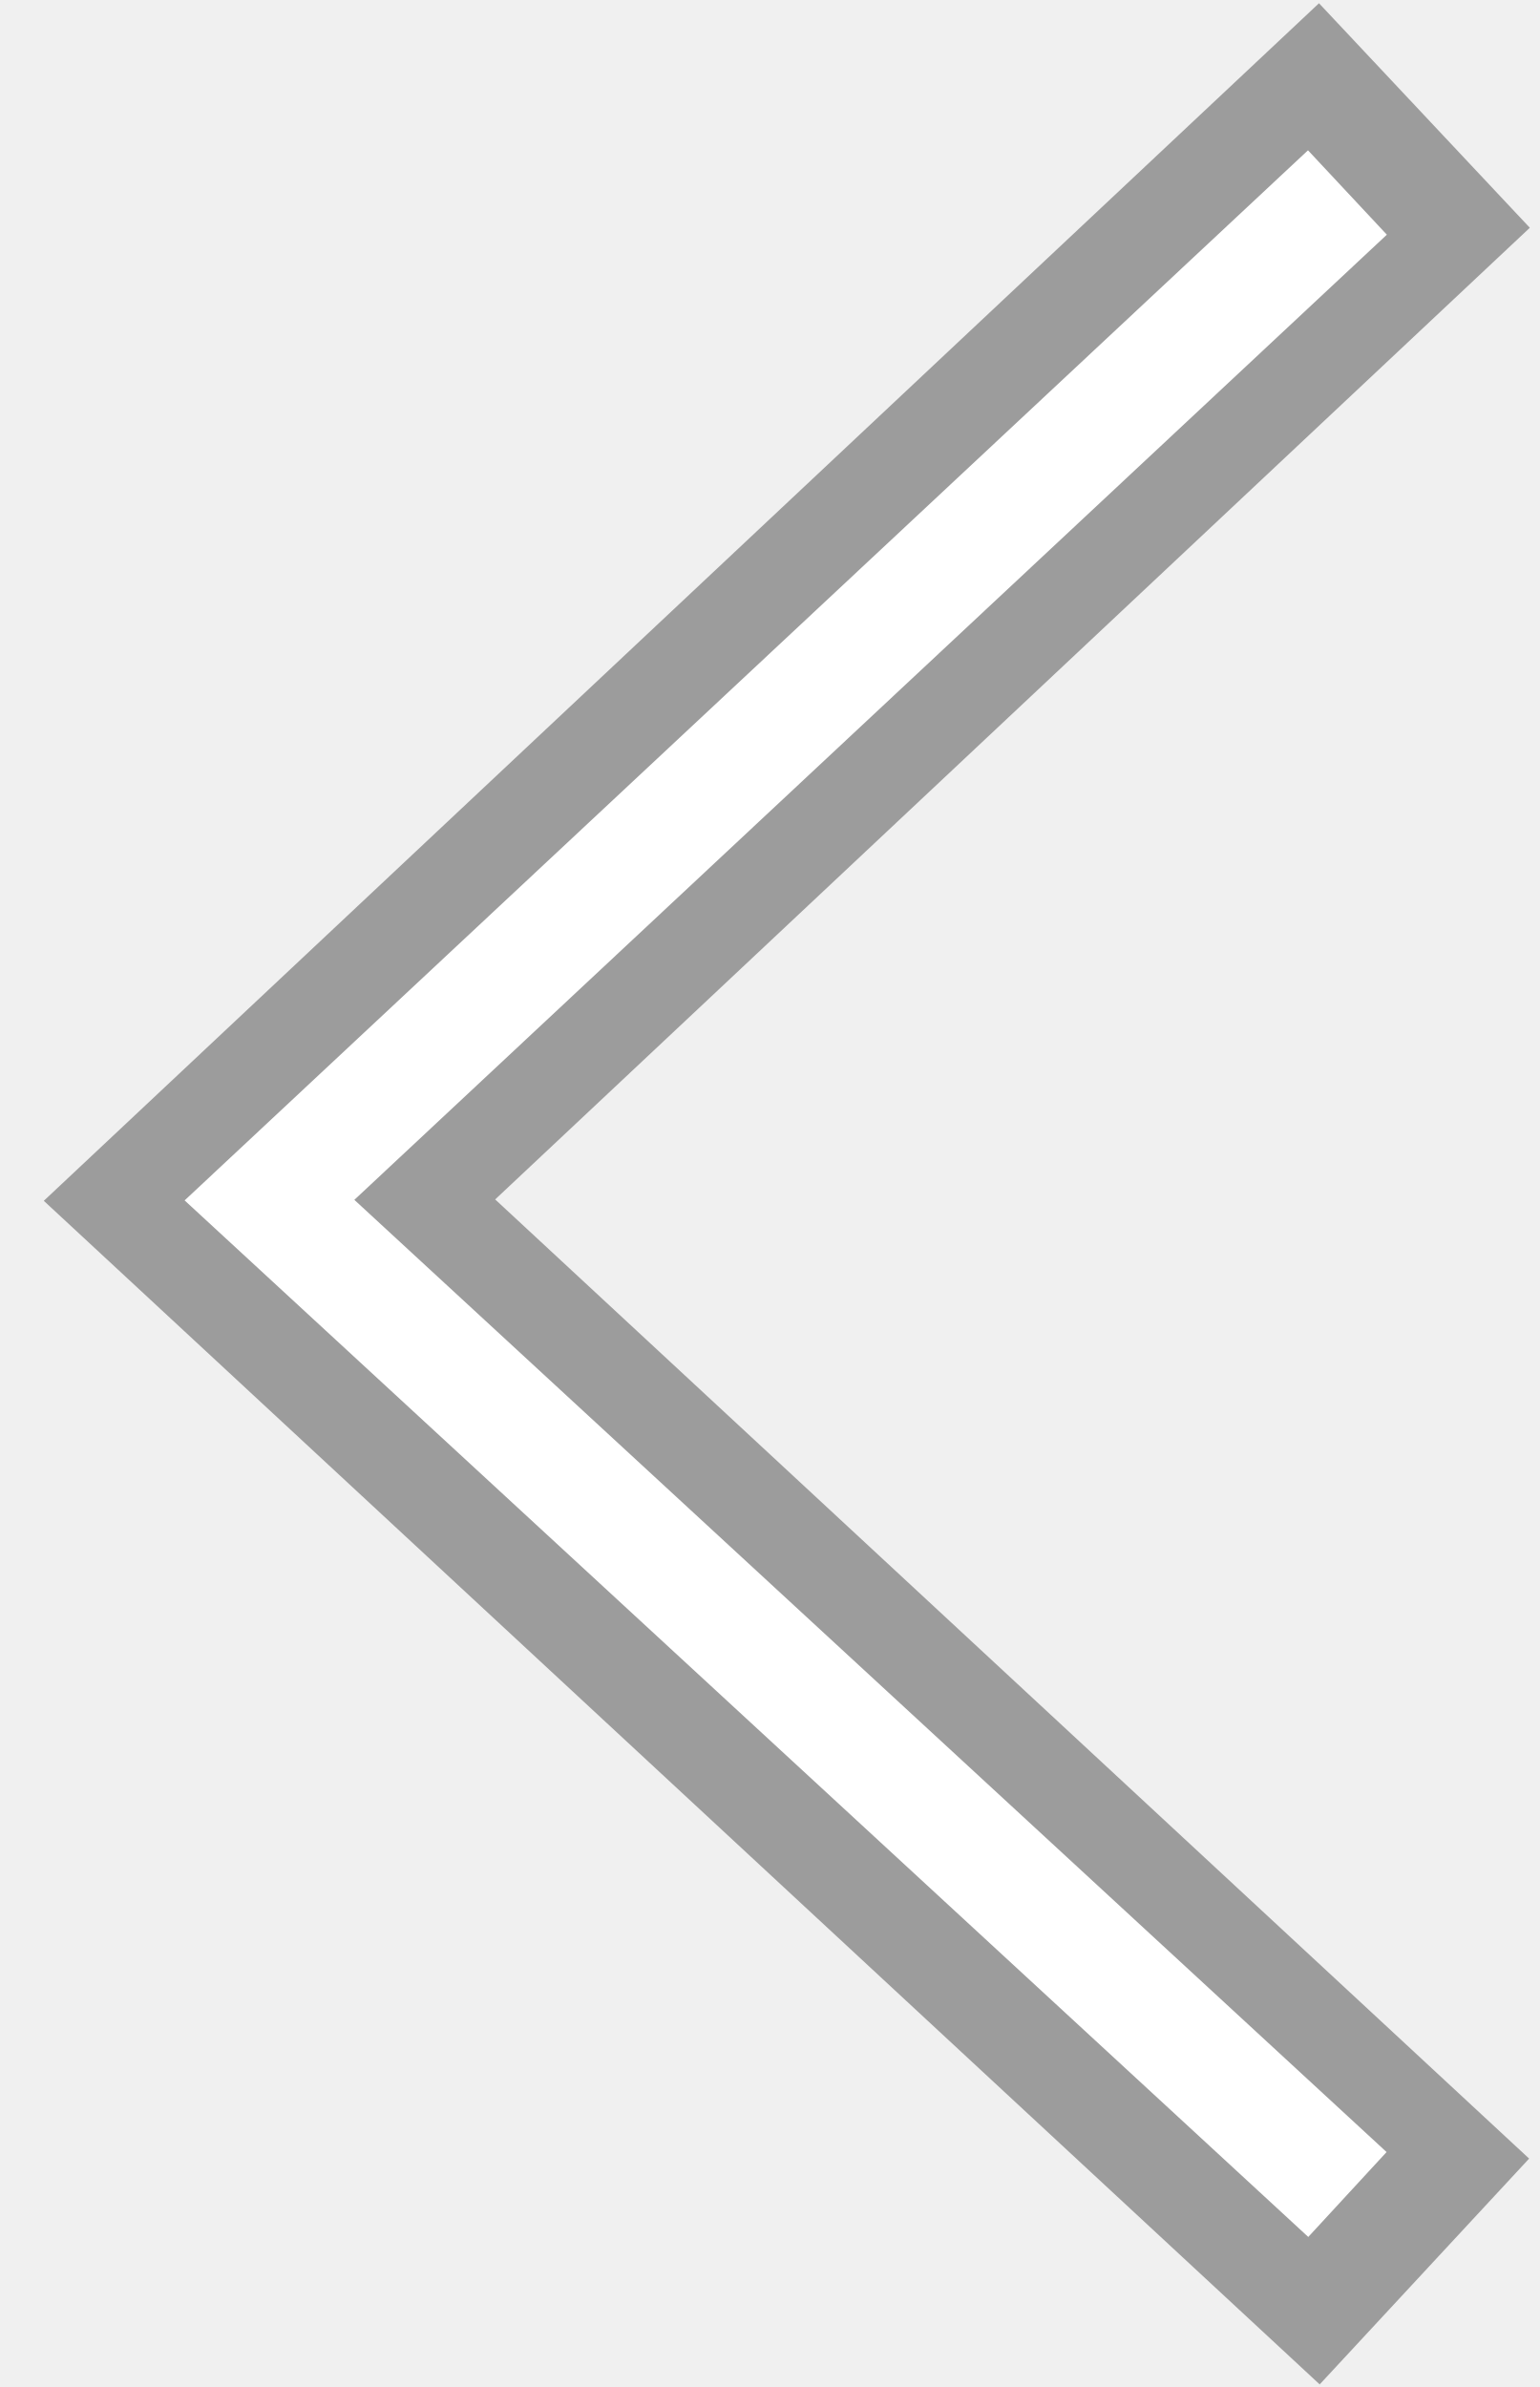
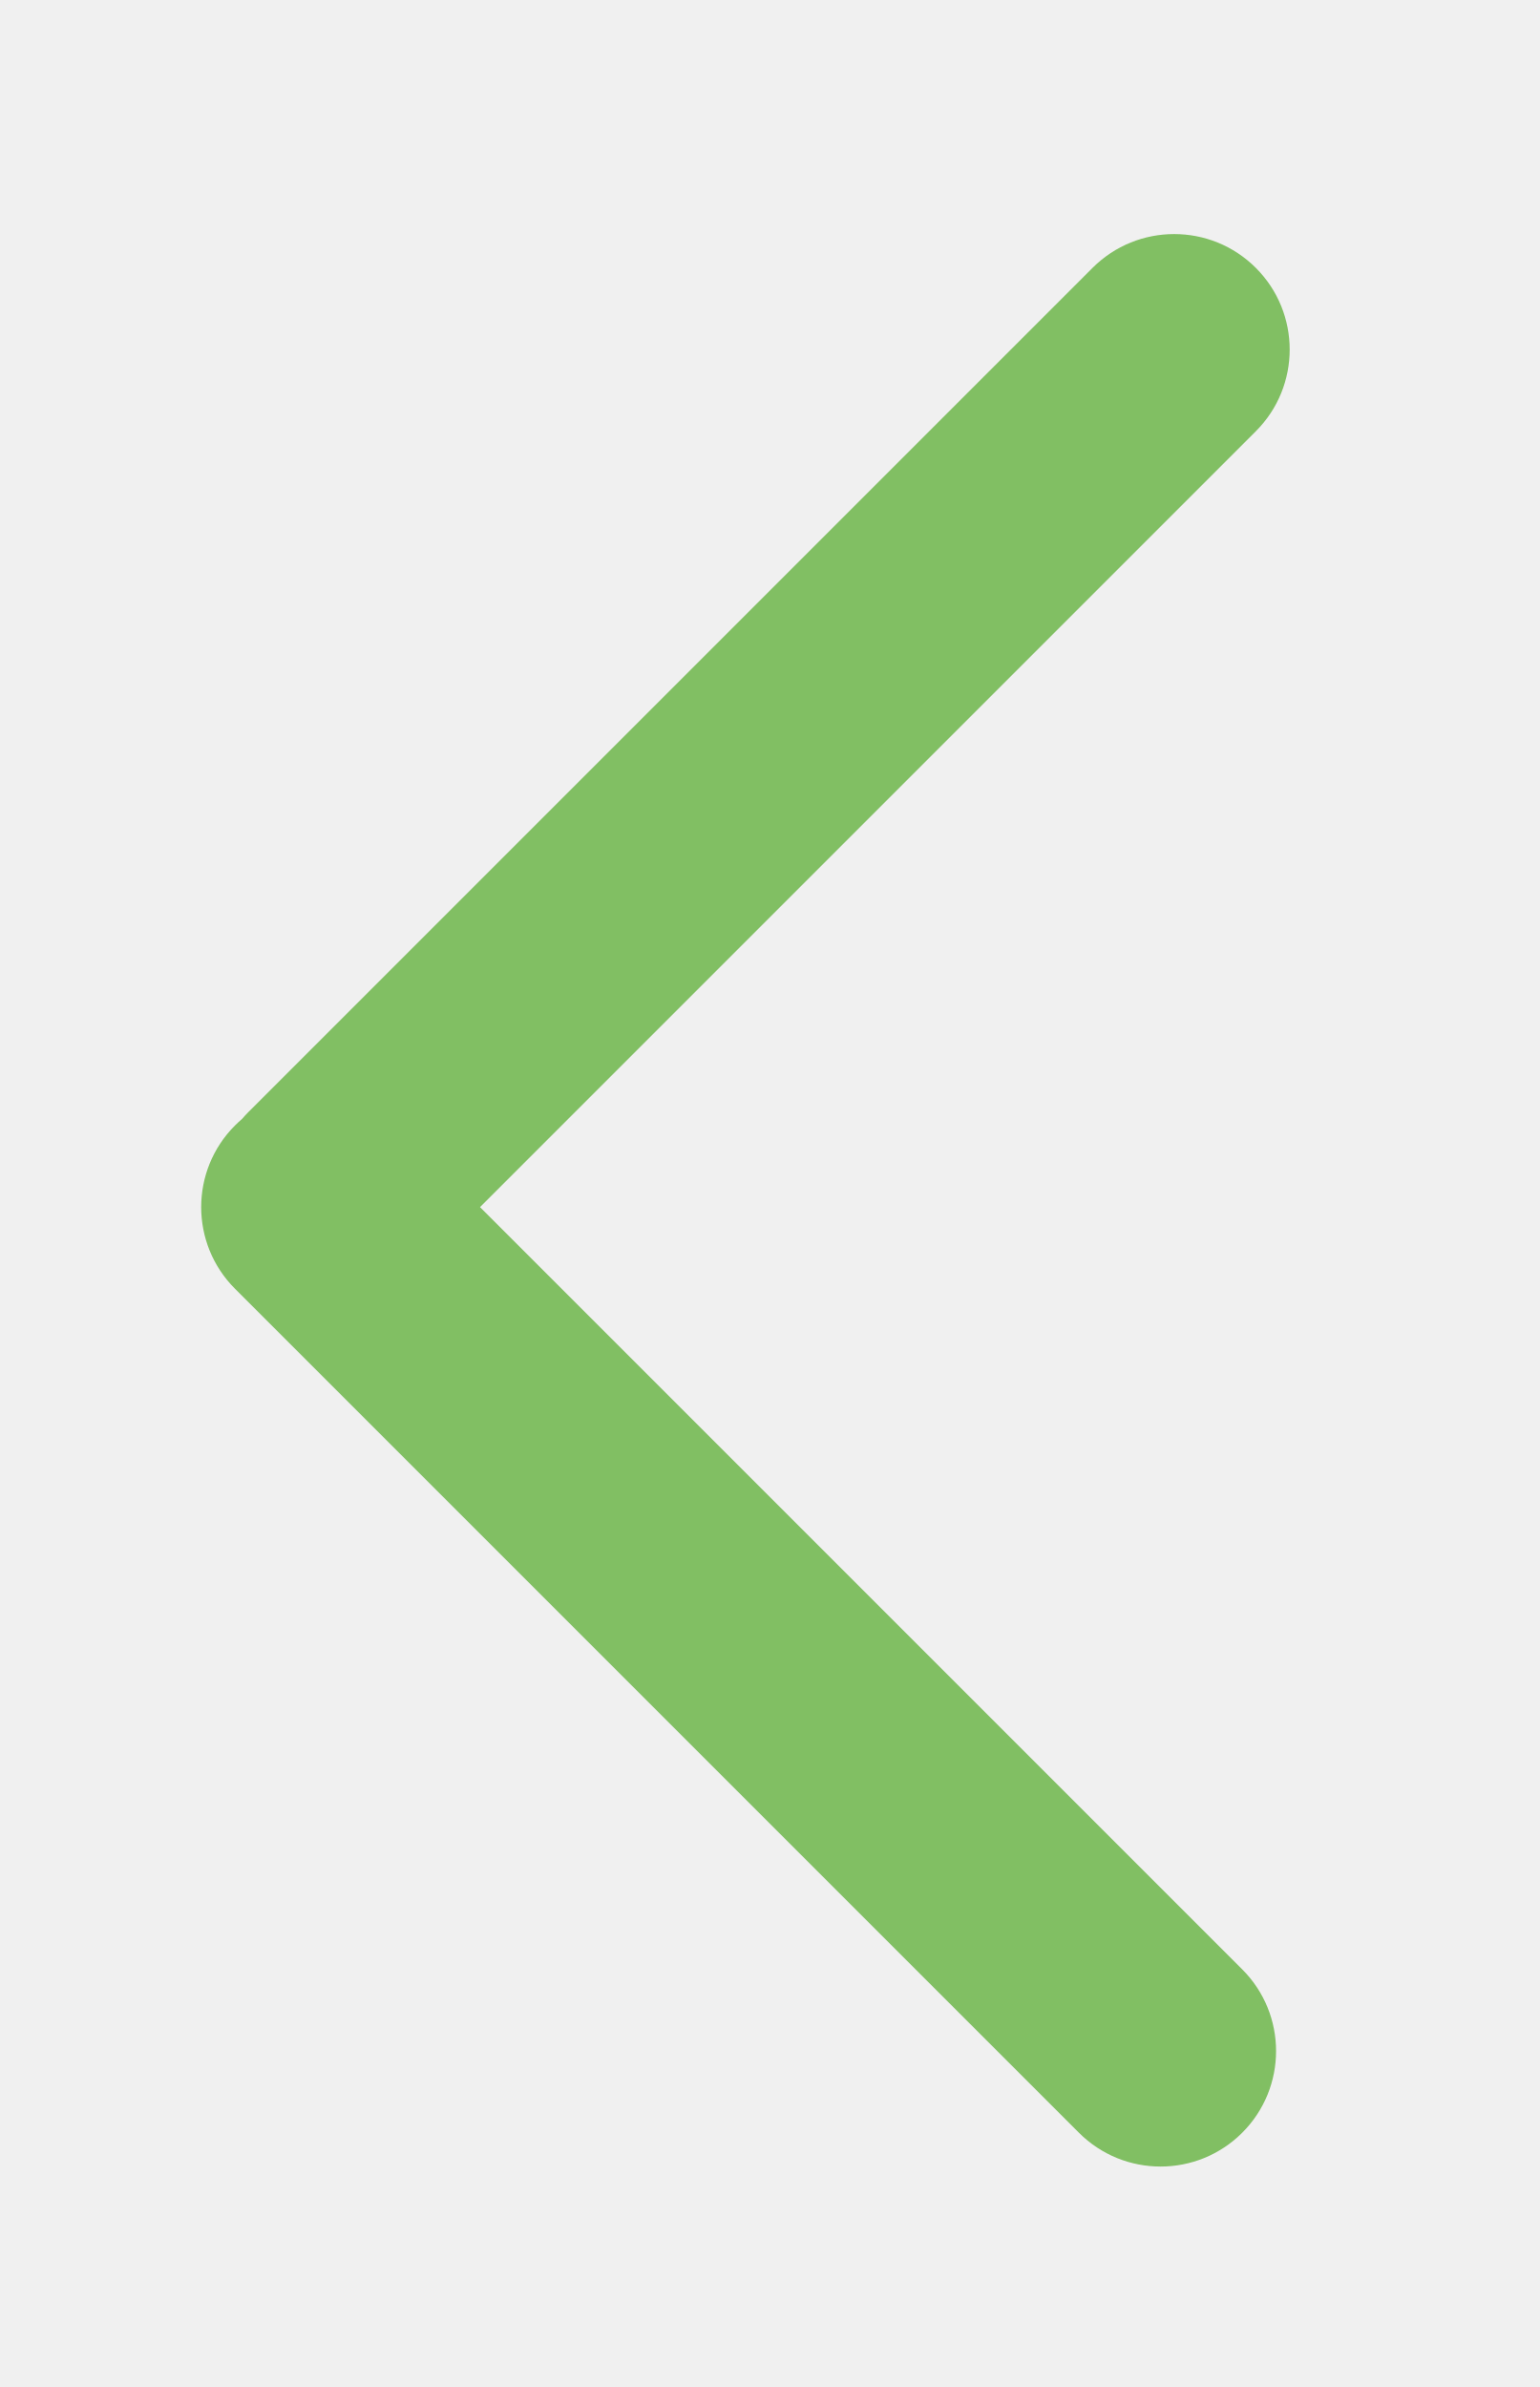
<svg xmlns="http://www.w3.org/2000/svg" width="40px" height="62px" viewBox="0 0 40 62" version="1.1">
  <defs />
  <g id="Page-1" stroke="none" stroke-width="1" fill="none" fill-rule="evenodd">
    <g id="slices" transform="translate(-183, 0)" />
-     <g id="gallery-arrow-prev" transform="translate(6, 3)">
-       <path d="M1,3.20820439e-15 L31,27.828 L1,56" id="gallery-arrow-prev-outline" stroke-opacity="0.35" stroke="#000000" stroke-width="8" transform="translate(16, 28) rotate(180) translate(-16, -28) " />
-       <path d="M1,2 L29,27.828 L1,54" stroke="#FFFFFF" stroke-width="3" transform="translate(15, 28) rotate(180) translate(-15, -28) " />
+     <g id="Shape-+-Shape" transform="translate(30.5, 31) rotate(-315) translate(-30.5, -31) translate(12, 12)" fill="#81BF63">
+       <path d="M0.01,34.75 C0.003,34.668 0,34.584 0,34.5 L0,3.5 C0,1.843 1.343,0.5 3,0.5 C4.657,0.5 6,1.843 6,3.5 L6,32 L34,32 C35.657,32 37,33.343 37,35 C37,36.657 35.657,38 34,38 L3,38 C1.343,38 0,36.657 0,35 C0,34.916 0.003,34.832 0.01,34.75 Z" id="Shape" />
+     </g>
+     <g id="Shape-+-Shape-Copy" transform="translate(53.5, 31) scale(-1, 1) rotate(-315) translate(-53.5, -31) translate(35, 12)" fill="#81BF63">
+       <path d="M0.01,34.75 C0.003,34.668 0,34.584 0,34.5 L0,3.5 C0,1.843 1.343,0.5 3,0.5 C4.657,0.5 6,1.843 6,3.5 L6,32 L34,32 C35.657,32 37,33.343 37,35 C37,36.657 35.657,38 34,38 L3,38 C1.343,38 0,36.657 0,35 C0,34.916 0.003,34.832 0.01,34.75 Z" id="Shape" />
    </g>
  </g>
</svg>
